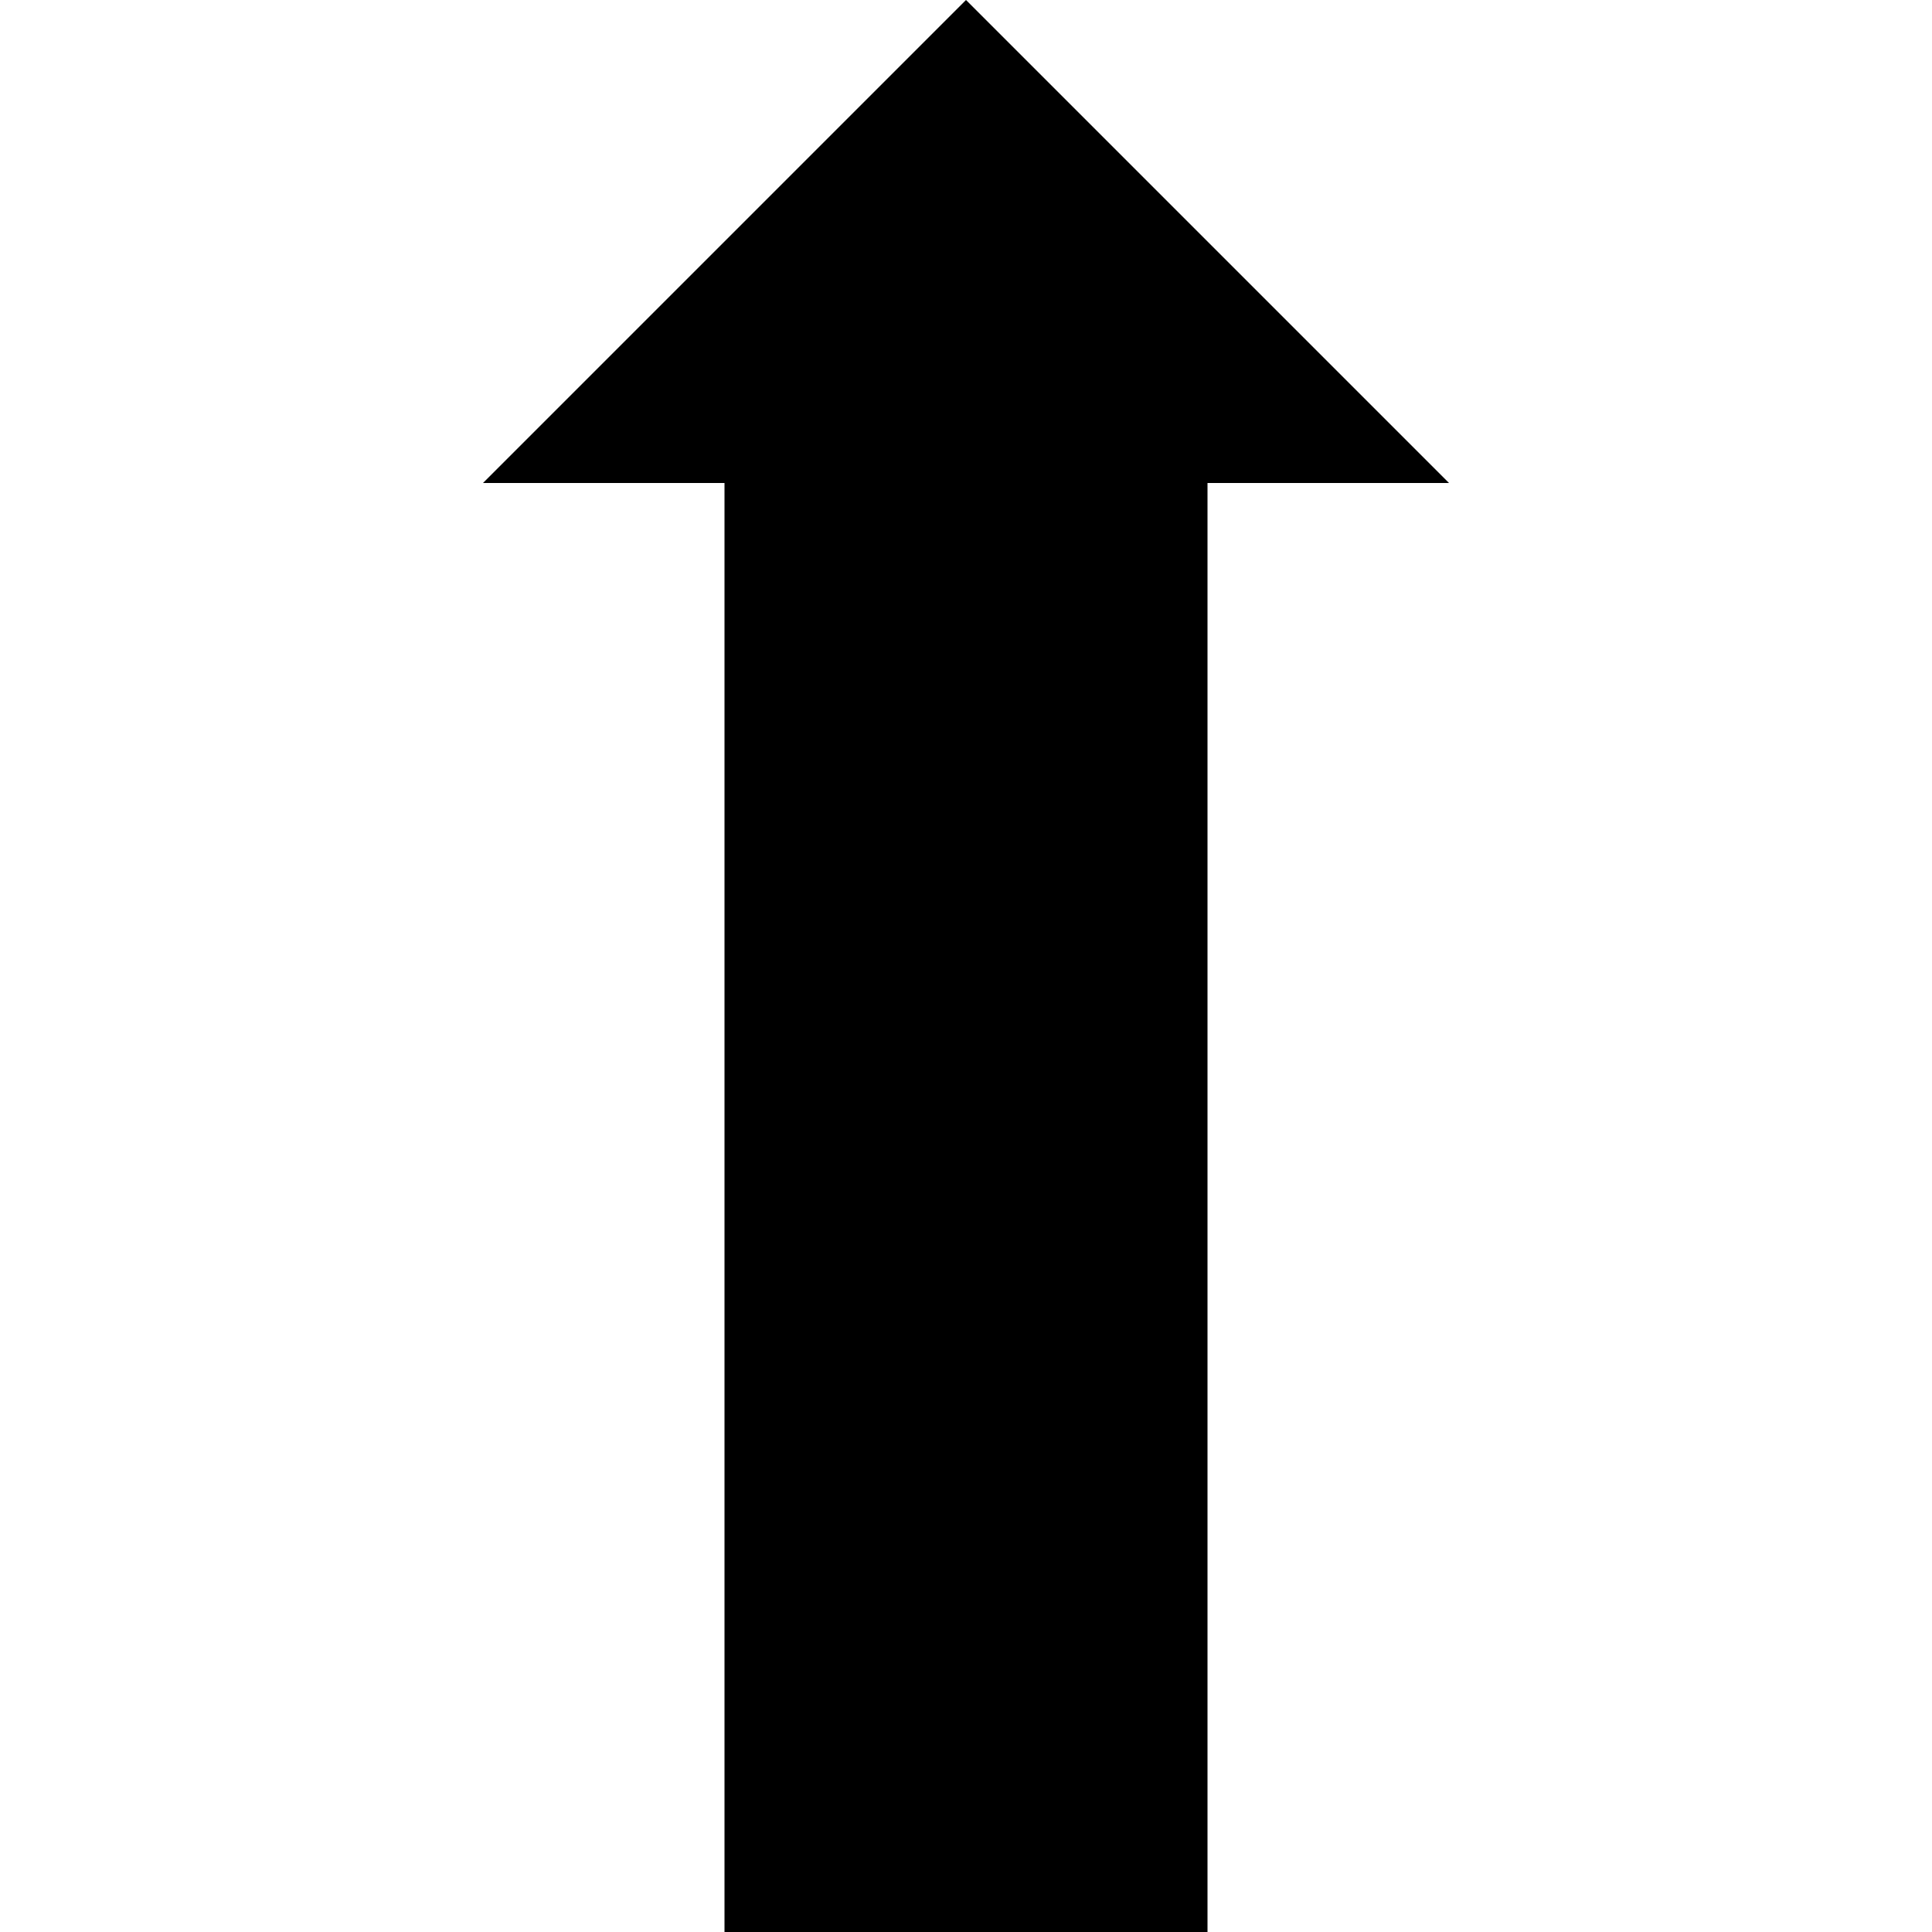
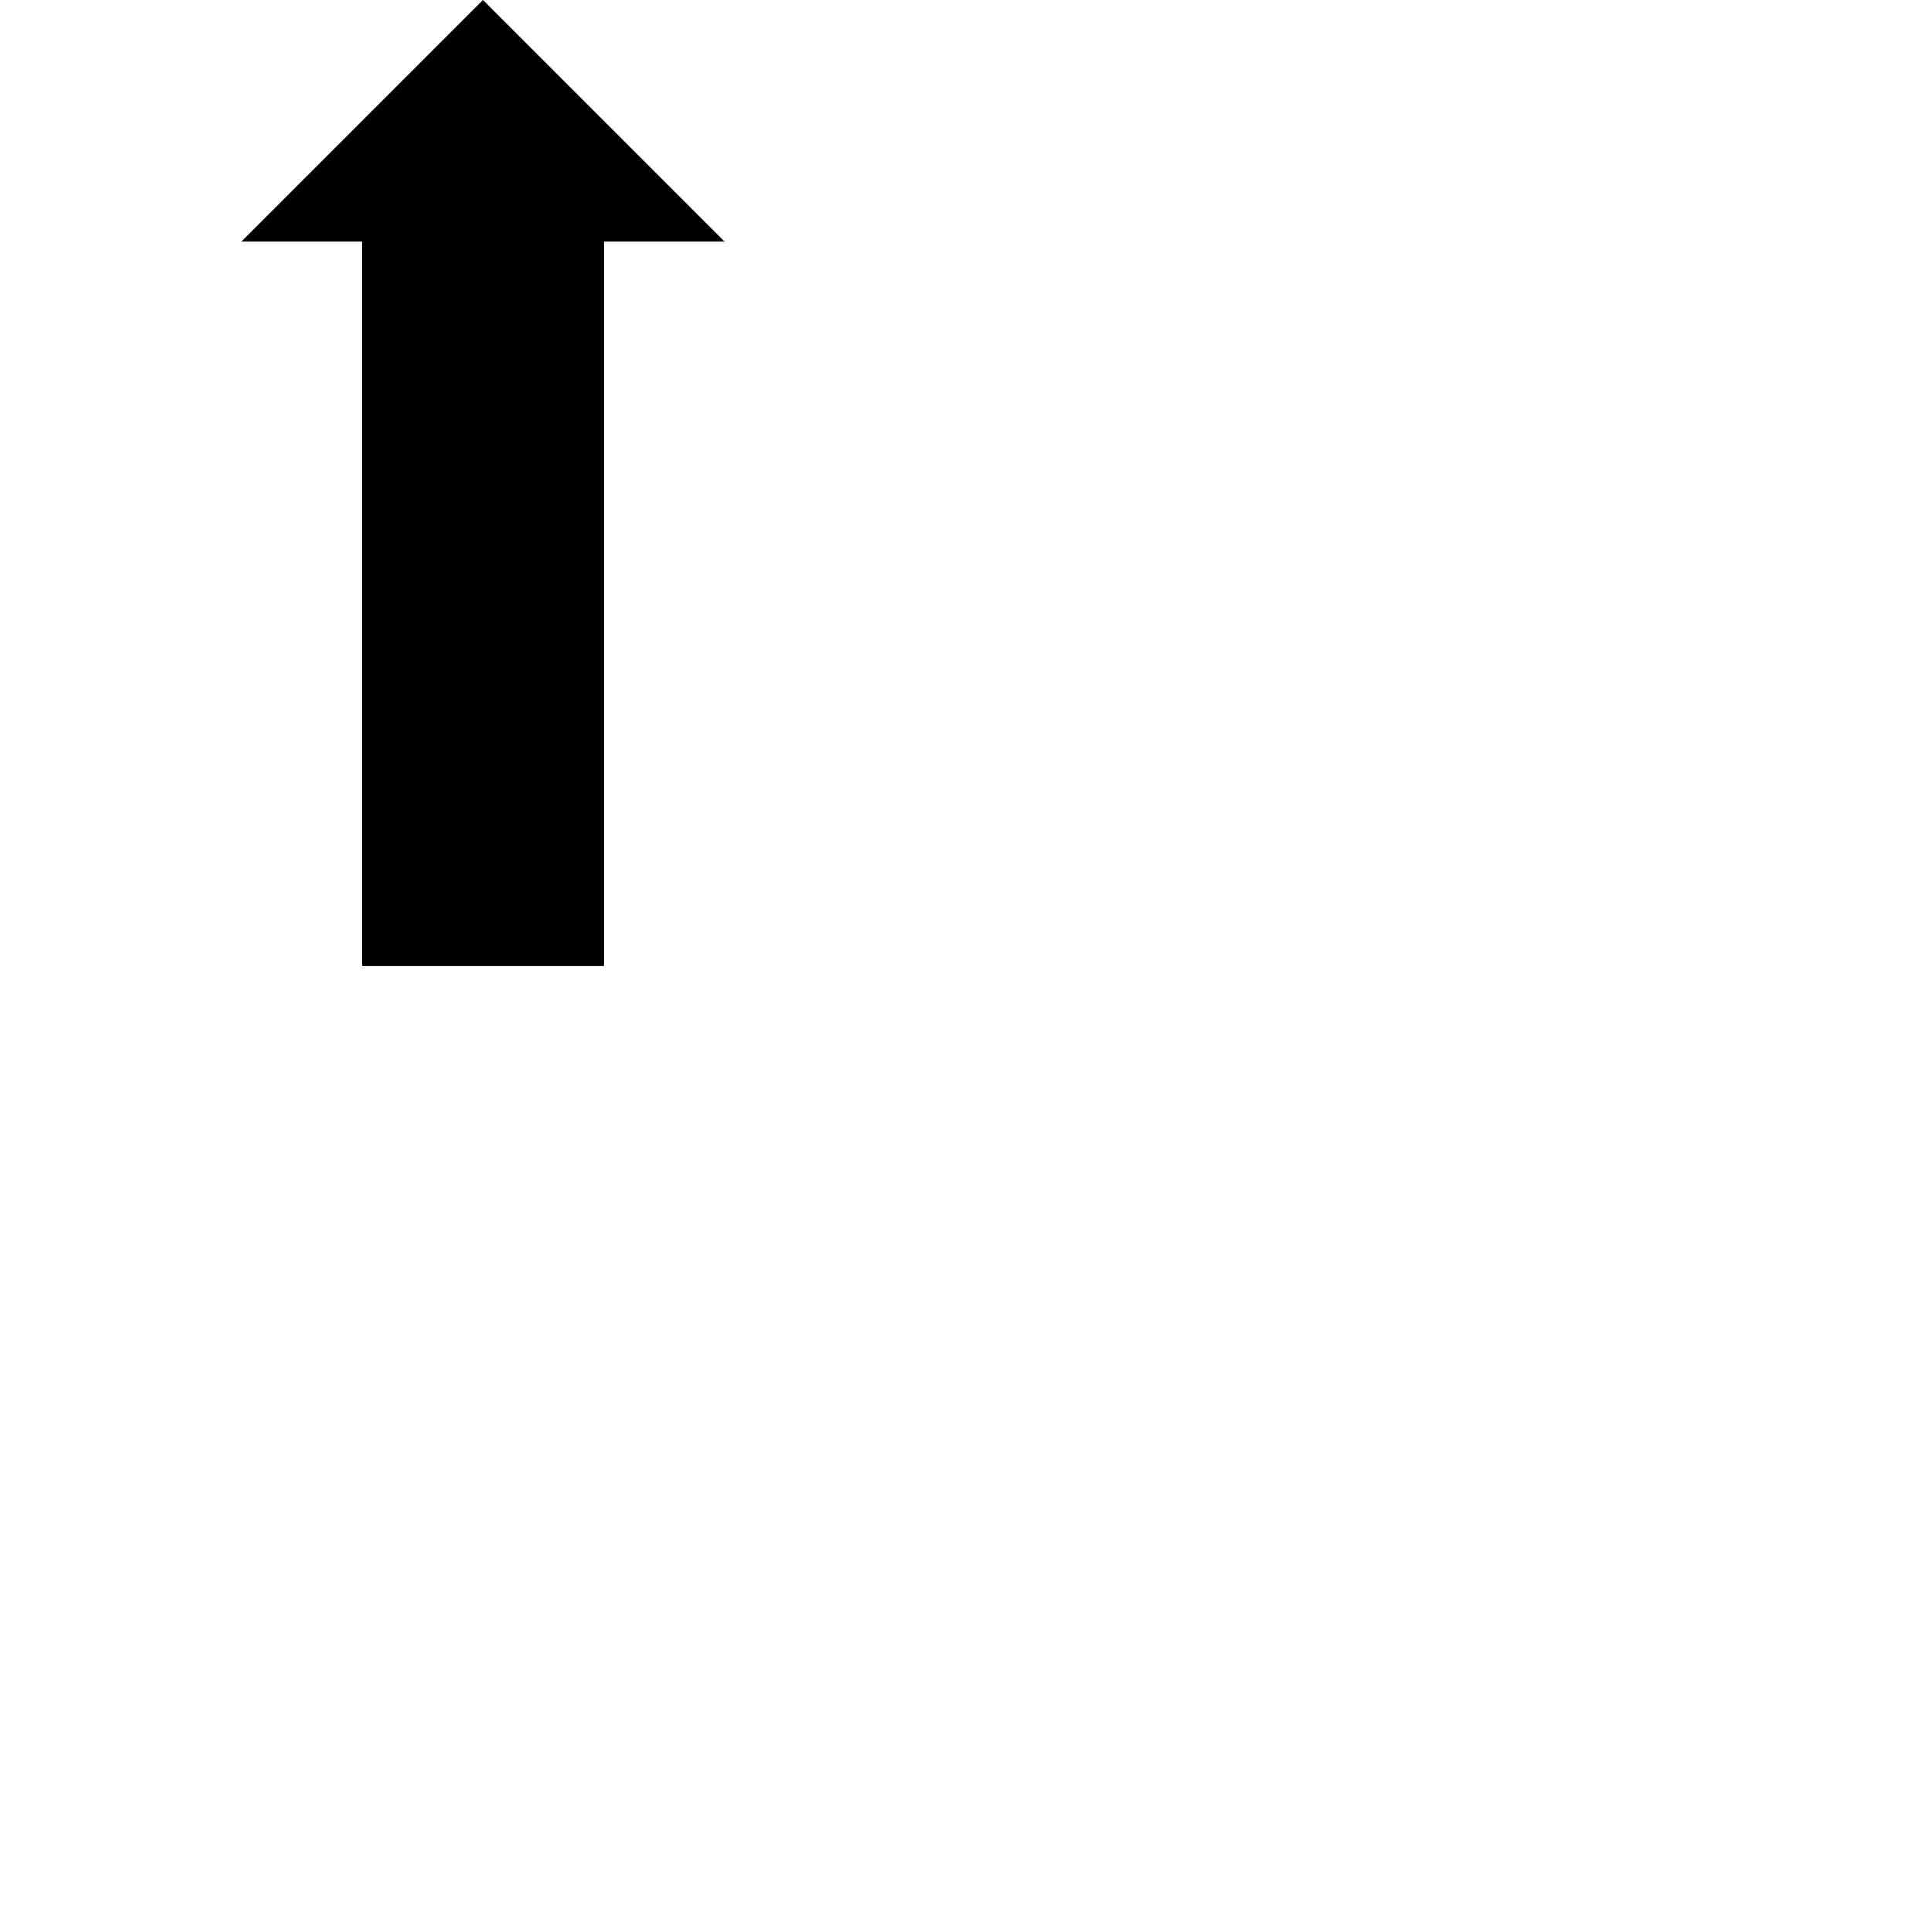
- <svg xmlns="http://www.w3.org/2000/svg" version="1.1" viewBox="0 0 200 200" id="dcms-change">
+ <svg xmlns="http://www.w3.org/2000/svg" version="1.1" viewBox="0 0 200 200" transform="scale(0.5)" id="dcms-change">
  <g id="myyarrow">
    <polygon points="100 0 150 50 125 50 125 200 75 200 75 50 50 50" fill="black" stroke-width="0" />
  </g>
</svg>
